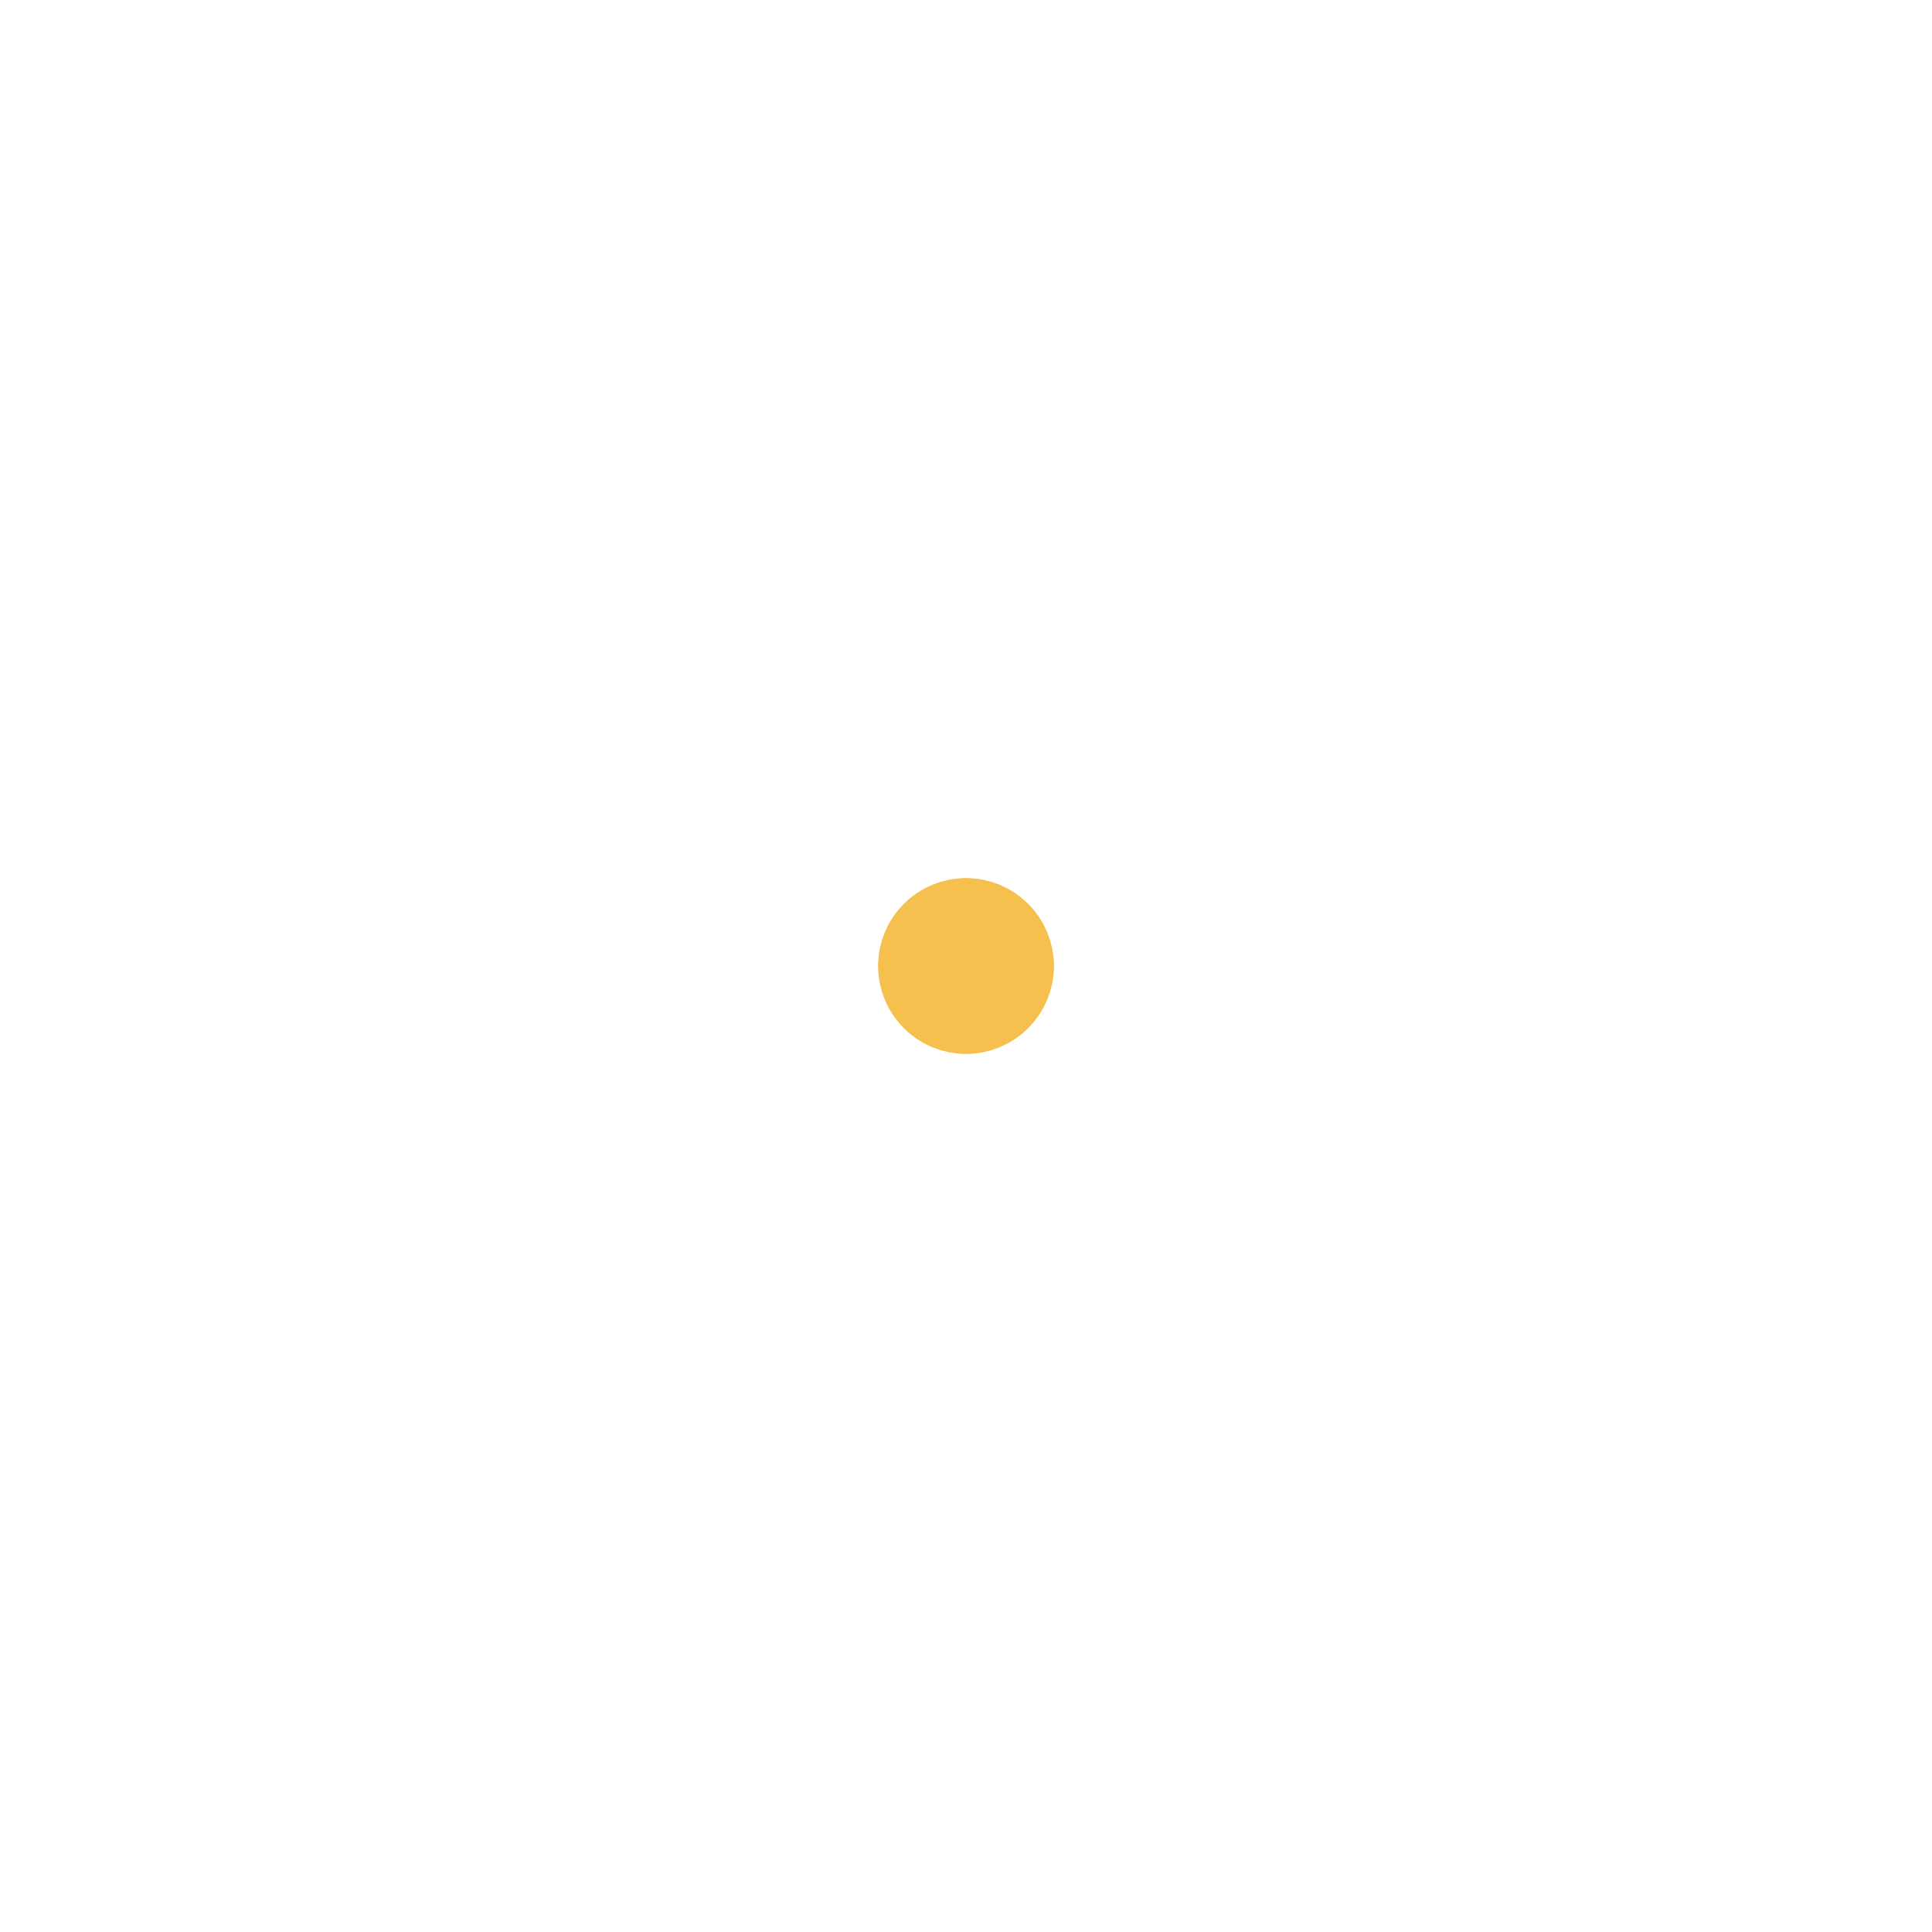
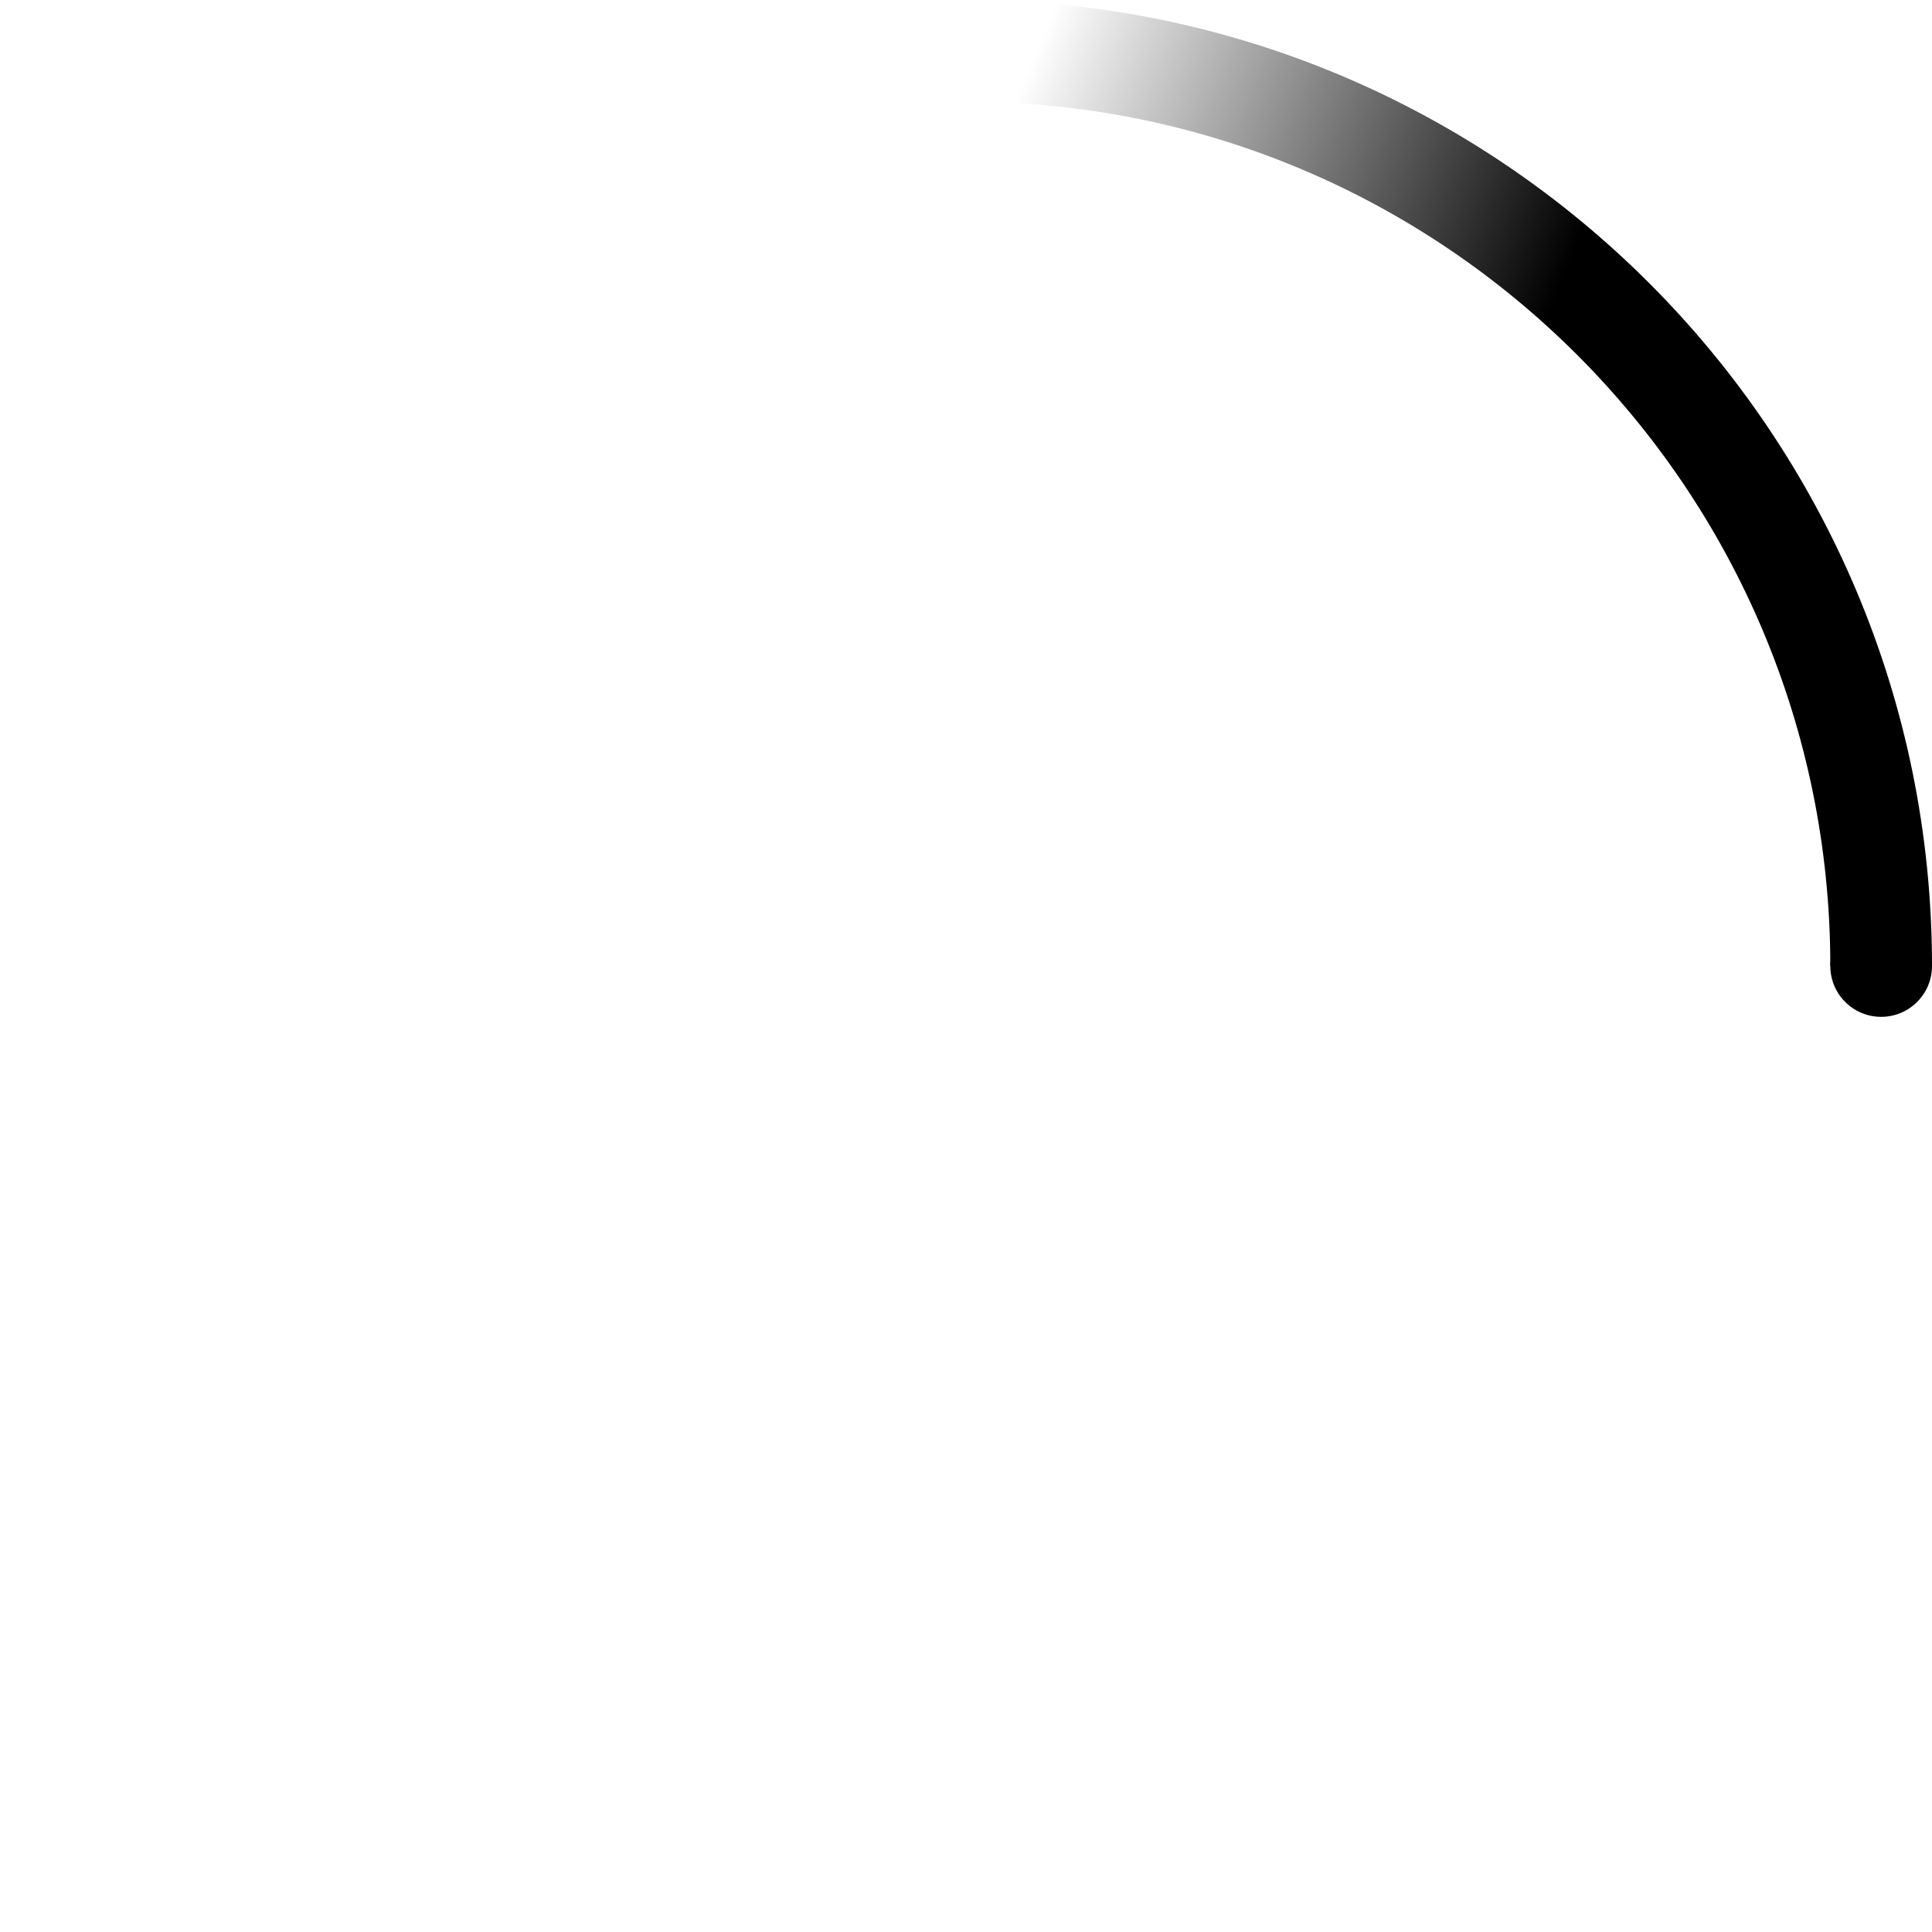
- <svg xmlns="http://www.w3.org/2000/svg" width="44" height="44" viewBox="0 0 44 44" stroke="#f5c04e">
-   <g fill="none" fill-rule="evenodd" stroke-width="2">
-     <circle cx="22" cy="22" r="1">
-       <animate attributeName="r" begin="0s" dur="1.8s" values="1; 20" calcMode="spline" keyTimes="0; 1" keySplines="0.165, 0.84, 0.44, 1" repeatCount="indefinite" />
-       <animate attributeName="stroke-opacity" begin="0s" dur="1.8s" values="1; 0" calcMode="spline" keyTimes="0; 1" keySplines="0.3, 0.61, 0.355, 1" repeatCount="indefinite" />
-     </circle>
-     <circle cx="22" cy="22" r="1">
-       <animate attributeName="r" begin="-0.9s" dur="1.8s" values="1; 20" calcMode="spline" keyTimes="0; 1" keySplines="0.165, 0.84, 0.44, 1" repeatCount="indefinite" />
-       <animate attributeName="stroke-opacity" begin="-0.9s" dur="1.8s" values="1; 0" calcMode="spline" keyTimes="0; 1" keySplines="0.3, 0.61, 0.355, 1" repeatCount="indefinite" />
-     </circle>
+ <svg xmlns="http://www.w3.org/2000/svg" width="38" height="38" viewBox="0 0 38 38">
+   <defs>
+     <linearGradient x1="8.042%" y1="0%" x2="65.682%" y2="23.865%" id="a">
+       <stop stop-color="#000" stop-opacity="0" offset="0%" />
+       <stop stop-color="#000" stop-opacity=".631" offset="63.146%" />
+       <stop stop-color="#000" offset="100%" />
+     </linearGradient>
+   </defs>
+   <g fill="none" fill-rule="evenodd">
+     <g transform="translate(1 1)">
+       <path d="M36 18c0-9.94-8.06-18-18-18" id="Oval-2" stroke="url(#a)" stroke-width="2">
+         <animateTransform attributeName="transform" type="rotate" from="0 18 18" to="360 18 18" dur="1s" repeatCount="indefinite" />
+       </path>
+       <circle fill="#000" cx="36" cy="18" r="1">
+         <animateTransform attributeName="transform" type="rotate" from="0 18 18" to="360 18 18" dur="1s" repeatCount="indefinite" />
+       </circle>
+     </g>
  </g>
</svg>
